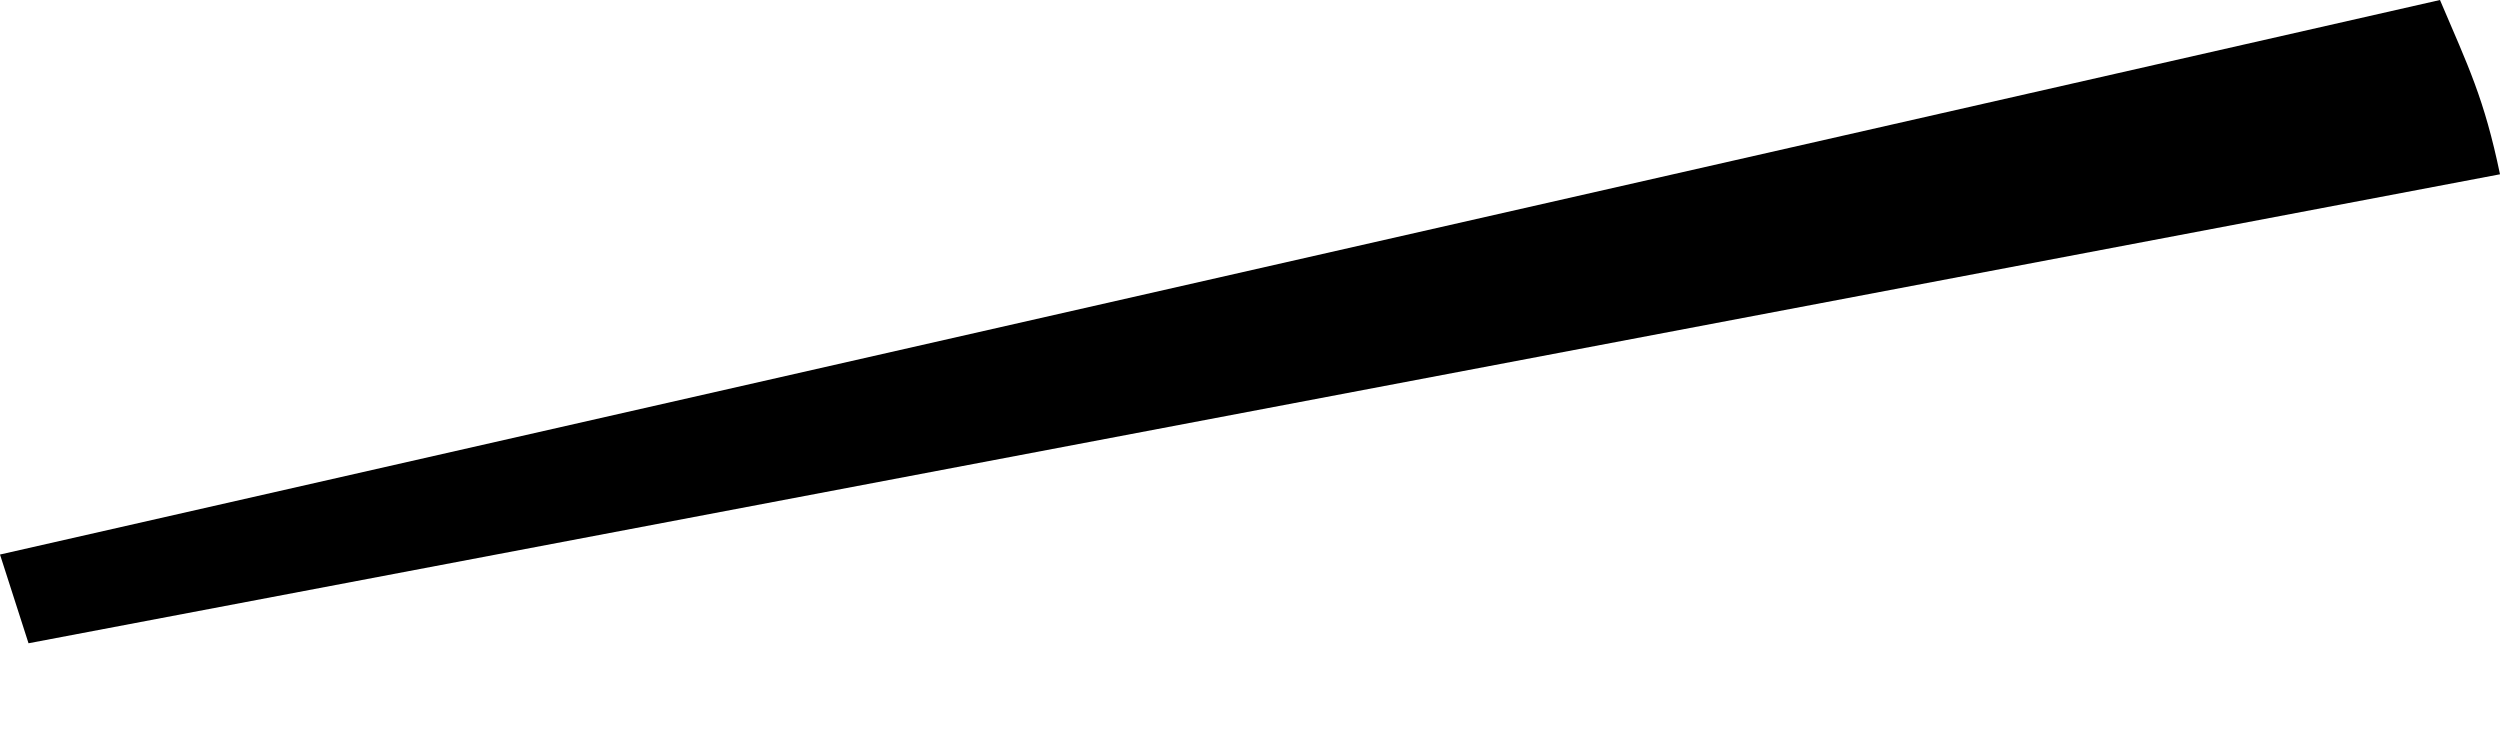
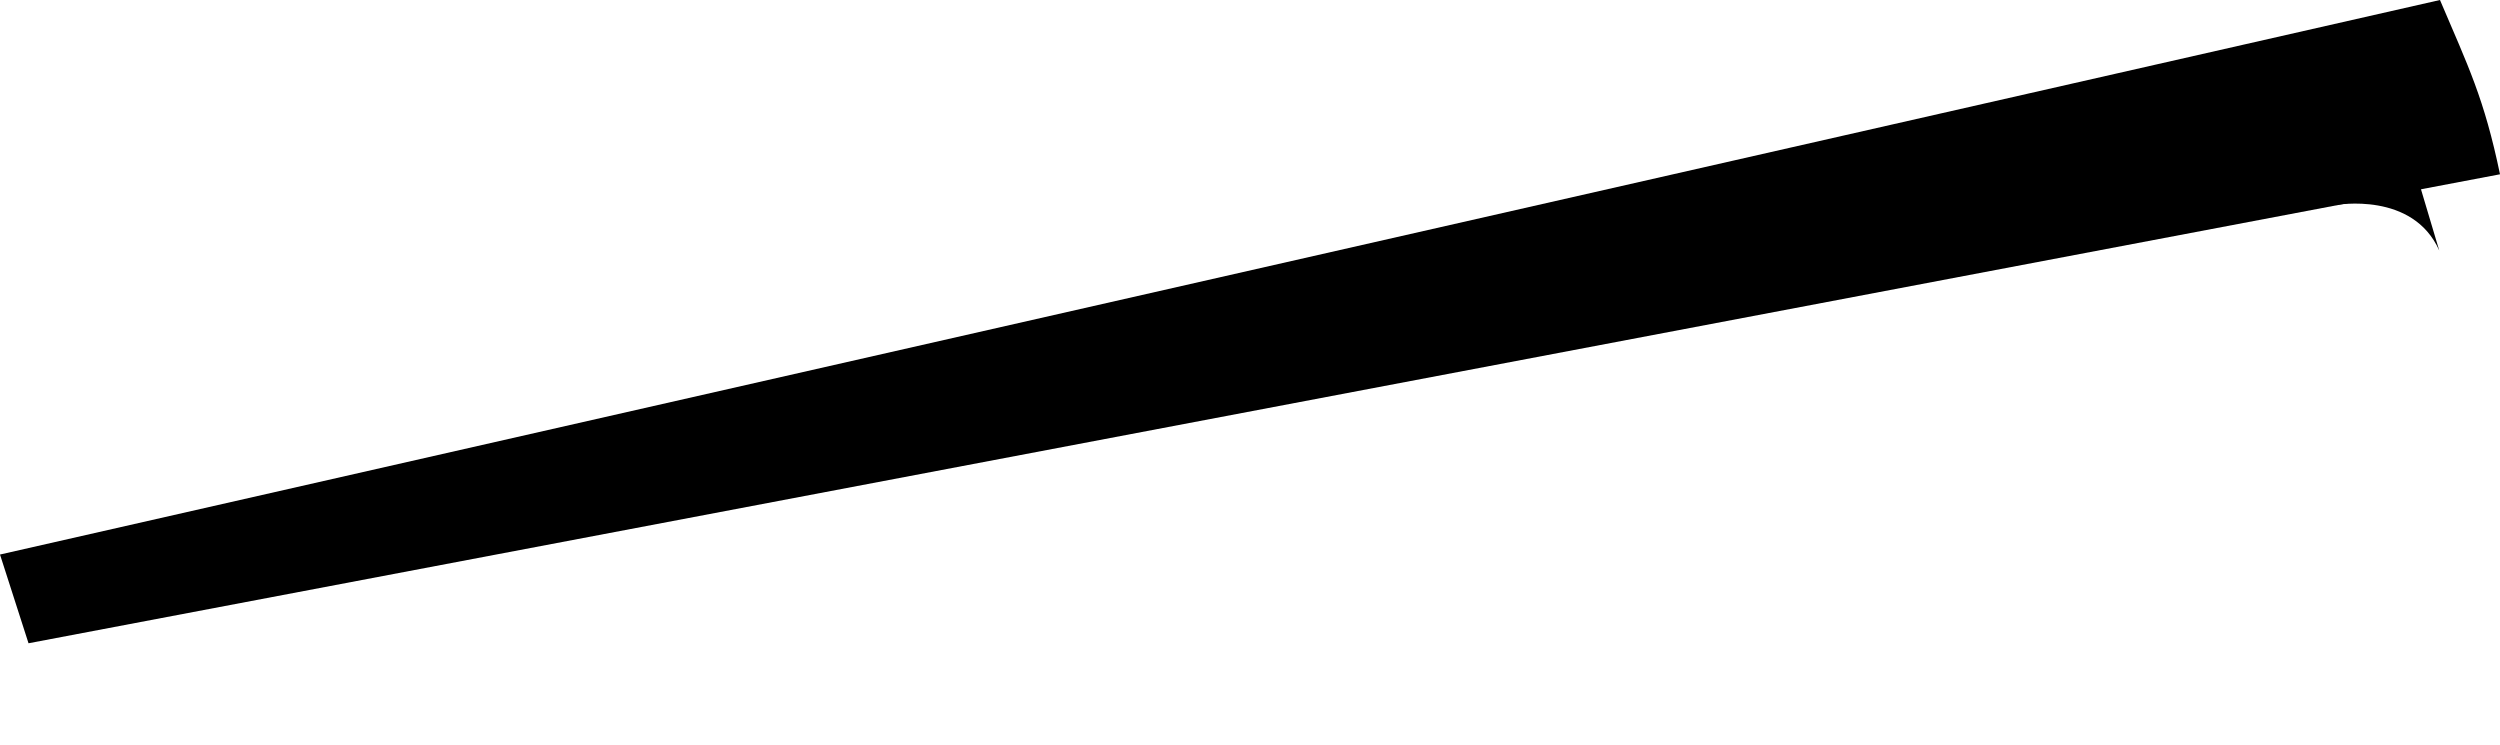
<svg xmlns="http://www.w3.org/2000/svg" preserveAspectRatio="none" overflow="visible" style="display: block;" width="394.471" height="117.5" viewBox="0 0 394.471 117.5" fill="none">
  <g id="ä¸ç®¡">
    <path id="ä¸ç®¡_2" d="M394.471 27.5L4.5 101.5L0 87.5L385 0C389.471 10.5 391.971 15.5 394.471 27.5Z" fill="black" />
+     <path id="è¡æ¥è¡¥å+ ¨" d="M384.886 39.532C380.723 30.175 368.751 32.336 368.45 32.353L380.772 25.744L384.886 39.532Z" fill="black" />
  </g>
</svg>
